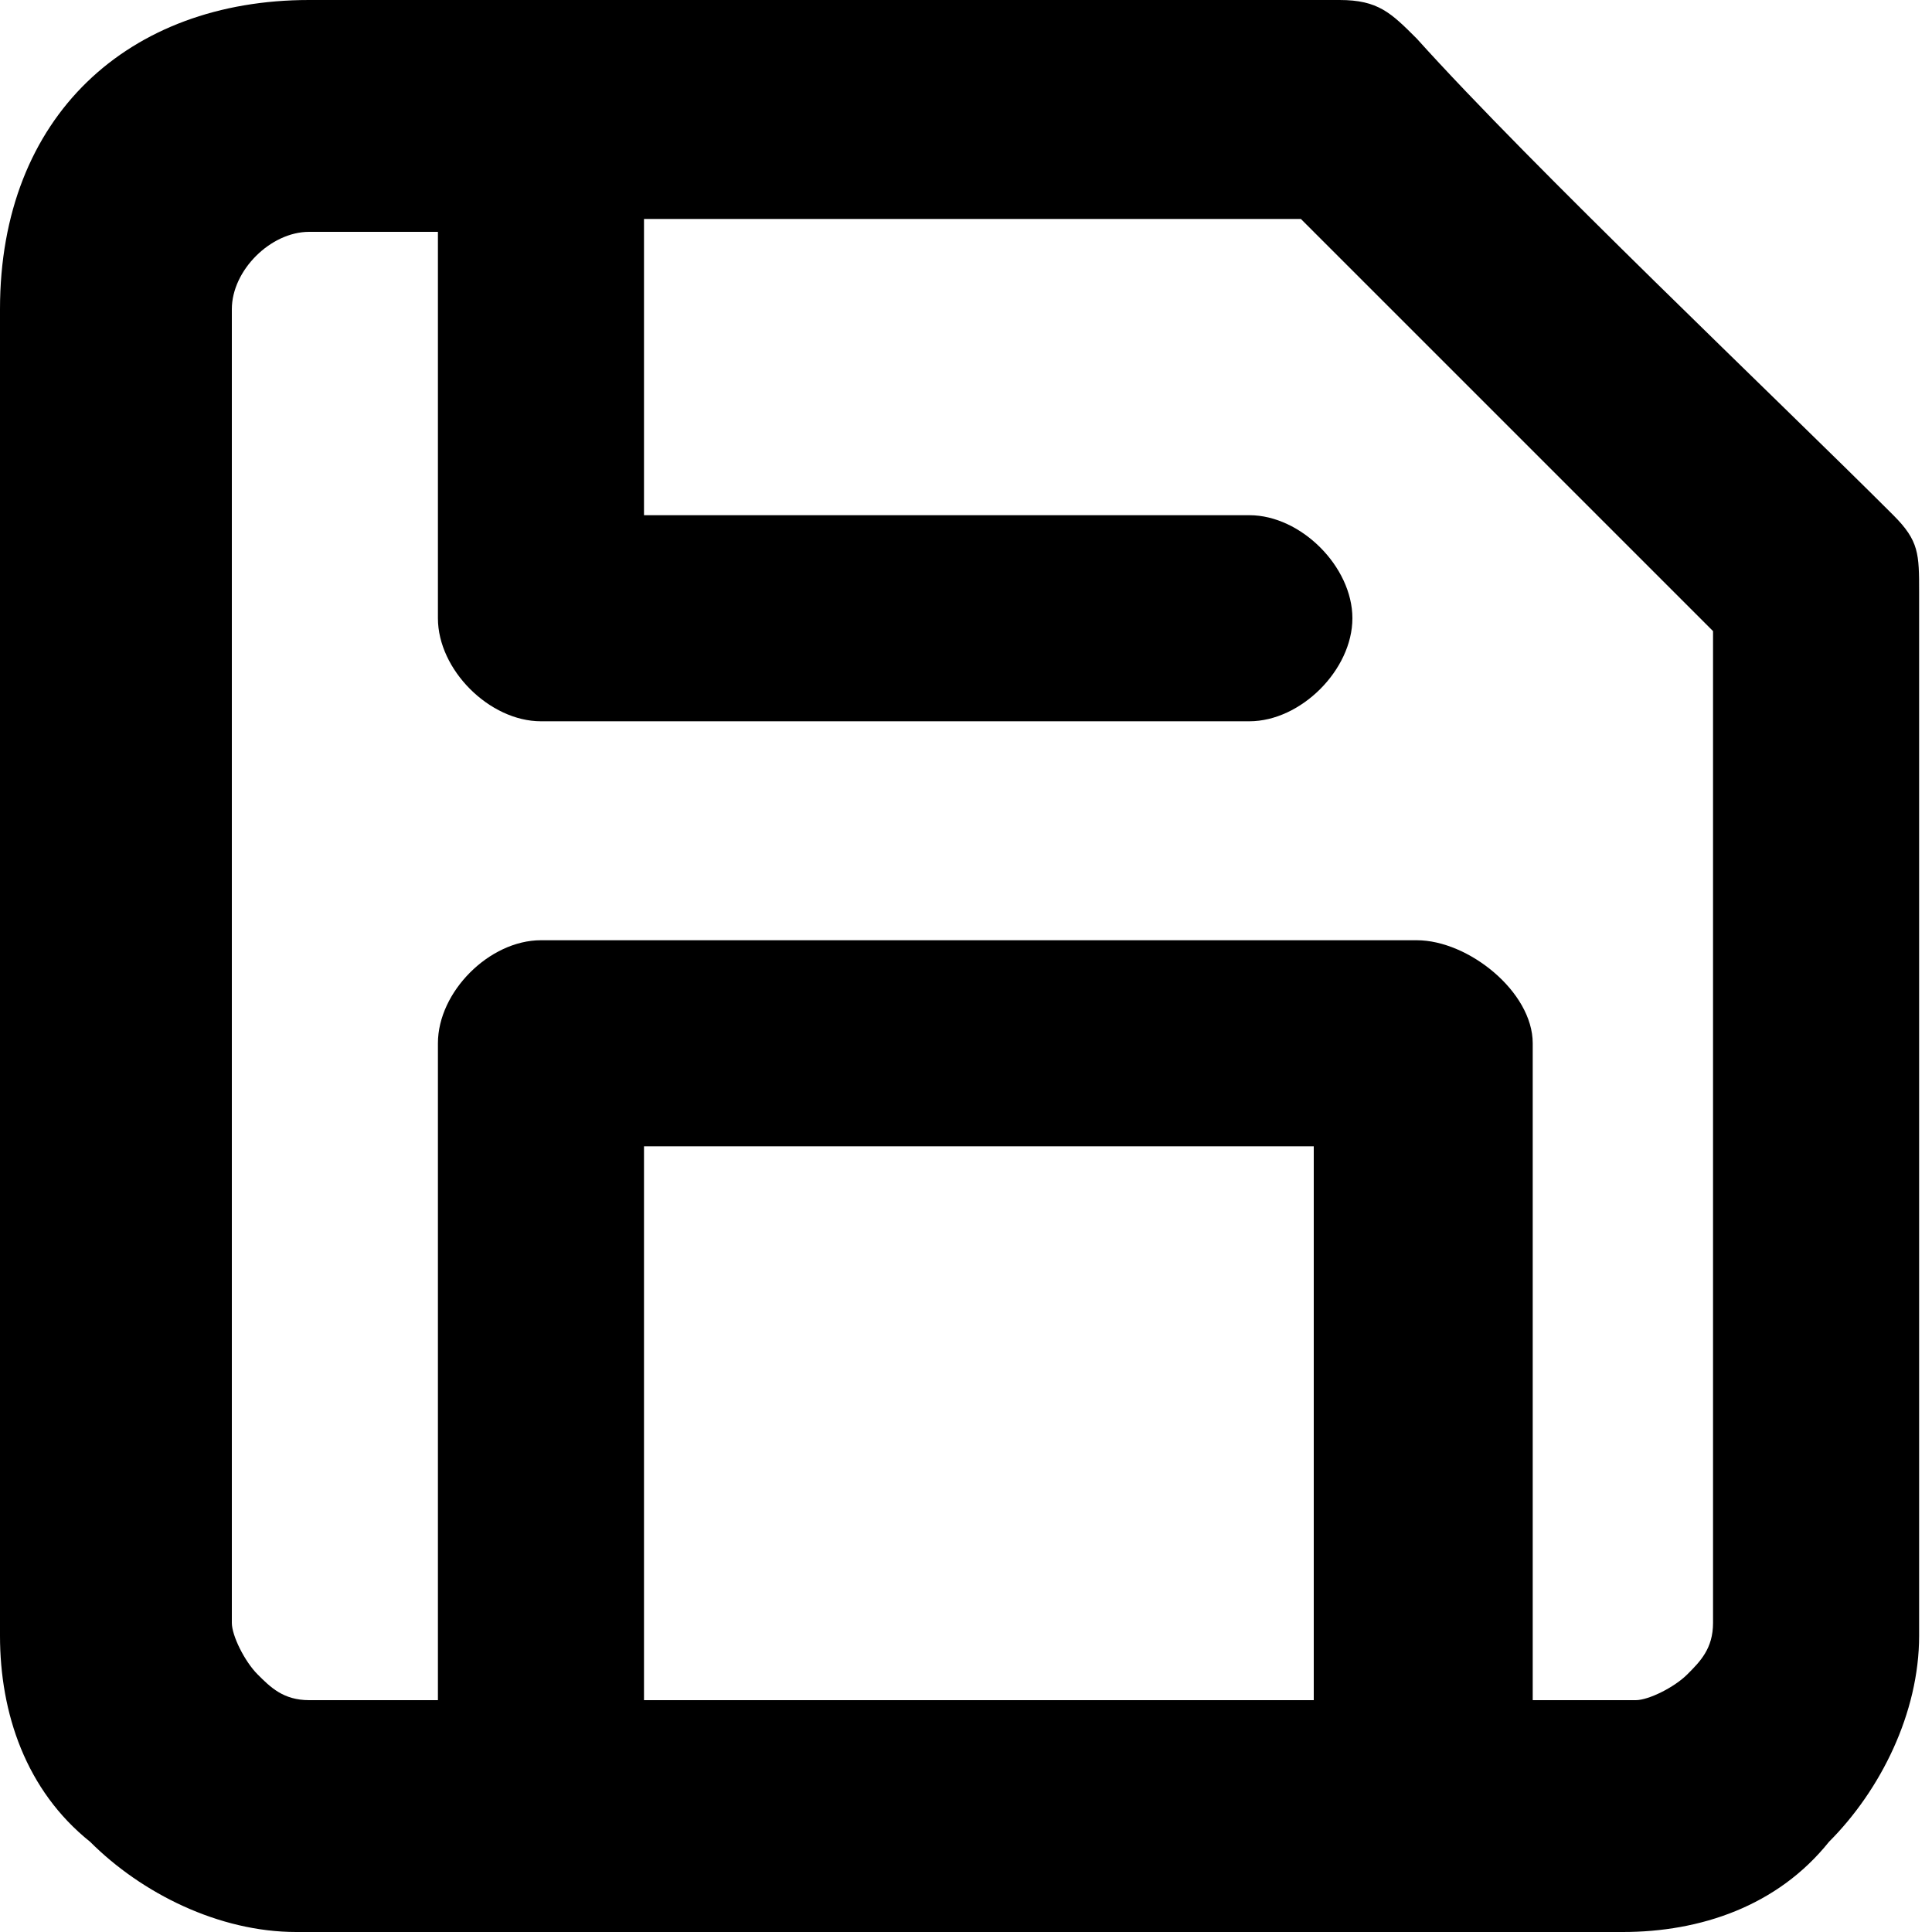
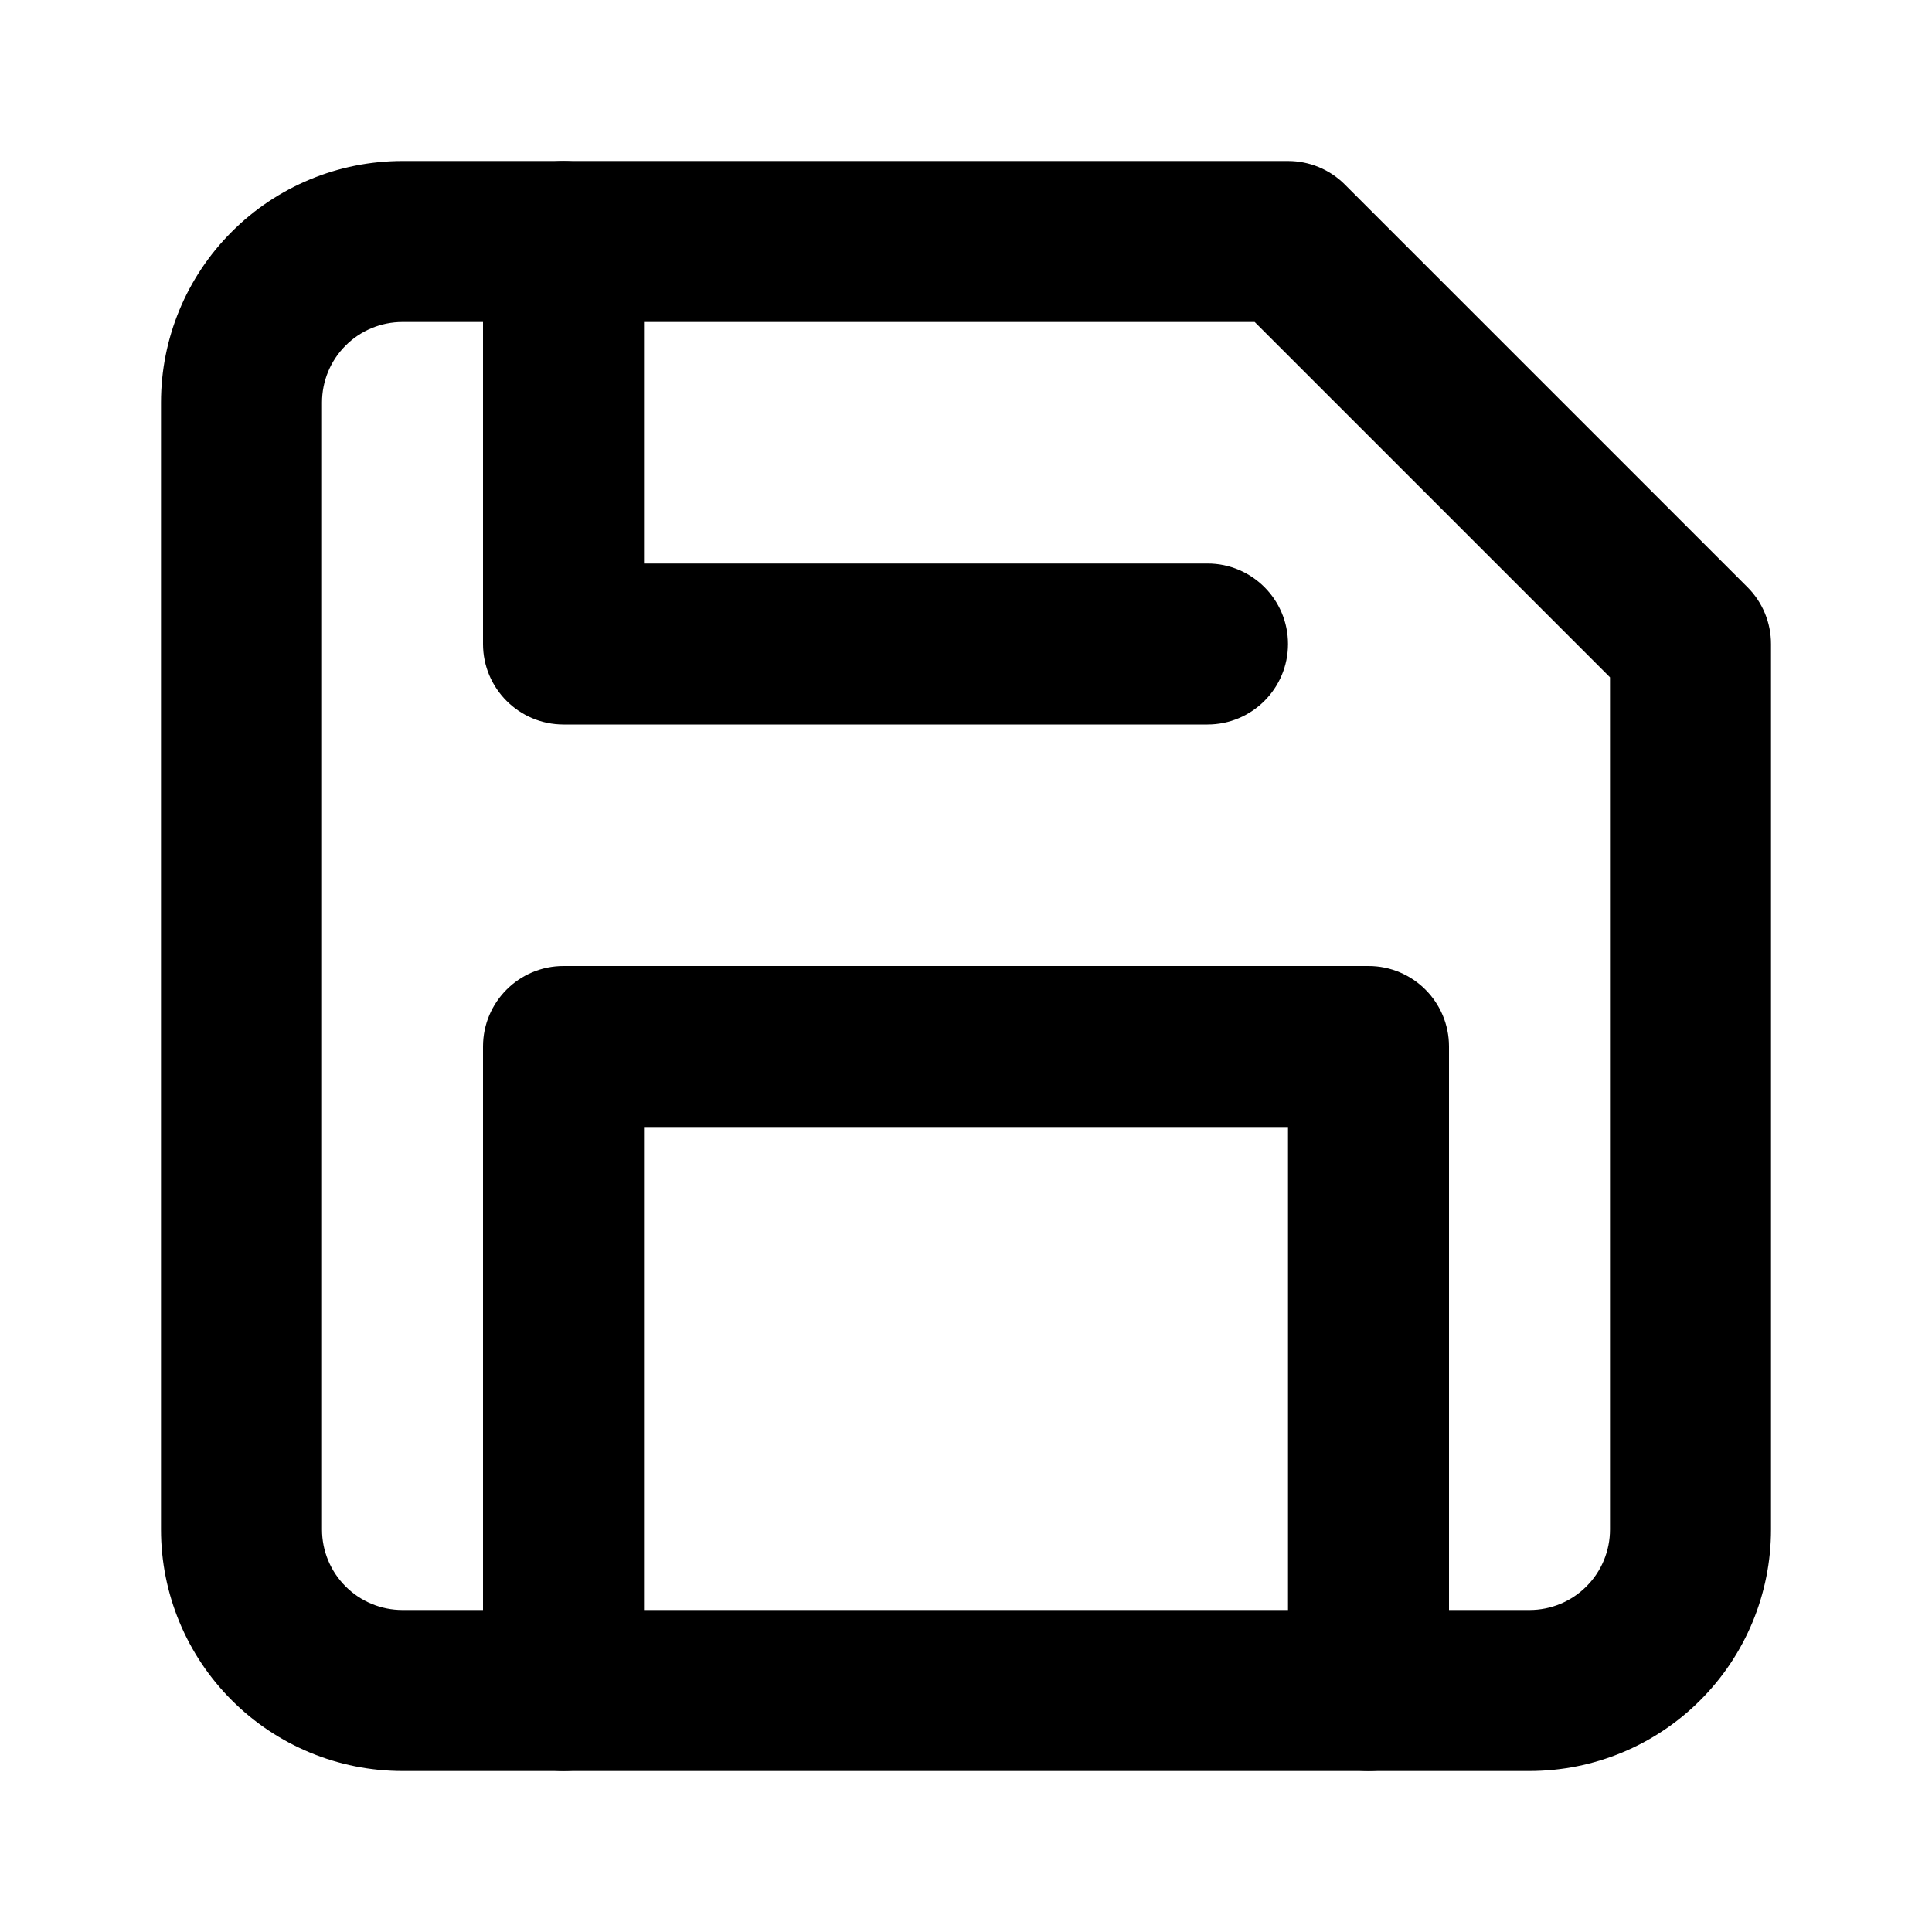
- <svg xmlns="http://www.w3.org/2000/svg" version="1.1" id="Layer_1" x="0px" y="0px" viewBox="0 0 15 15" style="enable-background:new 0 0 15 15;" xml:space="preserve">
-   <path d="M14.7,4c-0.9-0.9-2.8-2.7-3.7-3.7C10.8,0.1,10.7,0,10.4,0c-2,0-8,0-8,0C1,0,0,0.9,0,2.4v10.3c0,0.6,0.2,1.2,0.7,1.6  c0.4,0.4,1,0.7,1.6,0.7h10.3c0.6,0,1.2-0.2,1.6-0.7c0.4-0.4,0.7-1,0.7-1.6c0,0,0-5.9,0-8.1C14.9,4.3,14.9,4.2,14.7,4z M5,8.9h5.2  v4.3H5V8.9z M11,7.3H4.2c-0.4,0-0.8,0.4-0.8,0.8v5.1h-1c-0.2,0-0.3-0.1-0.4-0.2c-0.1-0.1-0.2-0.3-0.2-0.4V2.4c0-0.3,0.3-0.6,0.6-0.6  h1v3c0,0.4,0.4,0.8,0.8,0.8h5.5c0.4,0,0.8-0.4,0.8-0.8S10.1,4,9.7,4H5V1.7h5.1l3.2,3.2v7.7c0,0.2-0.1,0.3-0.2,0.4  c-0.1,0.1-0.3,0.2-0.4,0.2h-0.8V8.1C11.9,7.7,11.4,7.3,11,7.3z" />
+ <svg xmlns="http://www.w3.org/2000/svg" viewBox="0 0 24 24" fill="none">
+   <path fill-rule="evenodd" clip-rule="evenodd" d="M5 4C4.735 4 4.48 4.105 4.293 4.293C4.105 4.48 4 4.735 4 5V19C4 19.265 4.105 19.52 4.293 19.707C4.48 19.895 4.735 20 5 20H19C19.265 20 19.52 19.895 19.707 19.707C19.895 19.52 20 19.265 20 19V8.414L15.586 4H5ZM2.879 2.879C3.441 2.316 4.204 2 5 2H16C16.265 2 16.52 2.105 16.707 2.293L21.707 7.293C21.895 7.48 22 7.735 22 8V19C22 19.796 21.684 20.559 21.121 21.121C20.559 21.684 19.796 22 19 22H5C4.204 22 3.441 21.684 2.879 21.121C2.316 20.559 2 19.796 2 19V5C2 4.204 2.316 3.441 2.879 2.879Z" fill="currentColor" />
+   <path fill-rule="evenodd" clip-rule="evenodd" d="M6 13C6 12.448 6.448 12 7 12H17C17.552 12 18 12.448 18 13V21C18 21.552 17.552 22 17 22C16.448 22 16 21.552 16 21V14H8V21C8 21.552 7.552 22 7 22C6.448 22 6 21.552 6 21V13Z" fill="currentColor" />
+   <path fill-rule="evenodd" clip-rule="evenodd" d="M7 2C7.552 2 8 2.448 8 3V7H15C15.552 7 16 7.448 16 8C16 8.552 15.552 9 15 9H7C6.448 9 6 8.552 6 8V3C6 2.448 6.448 2 7 2Z" fill="currentColor" />
</svg>
